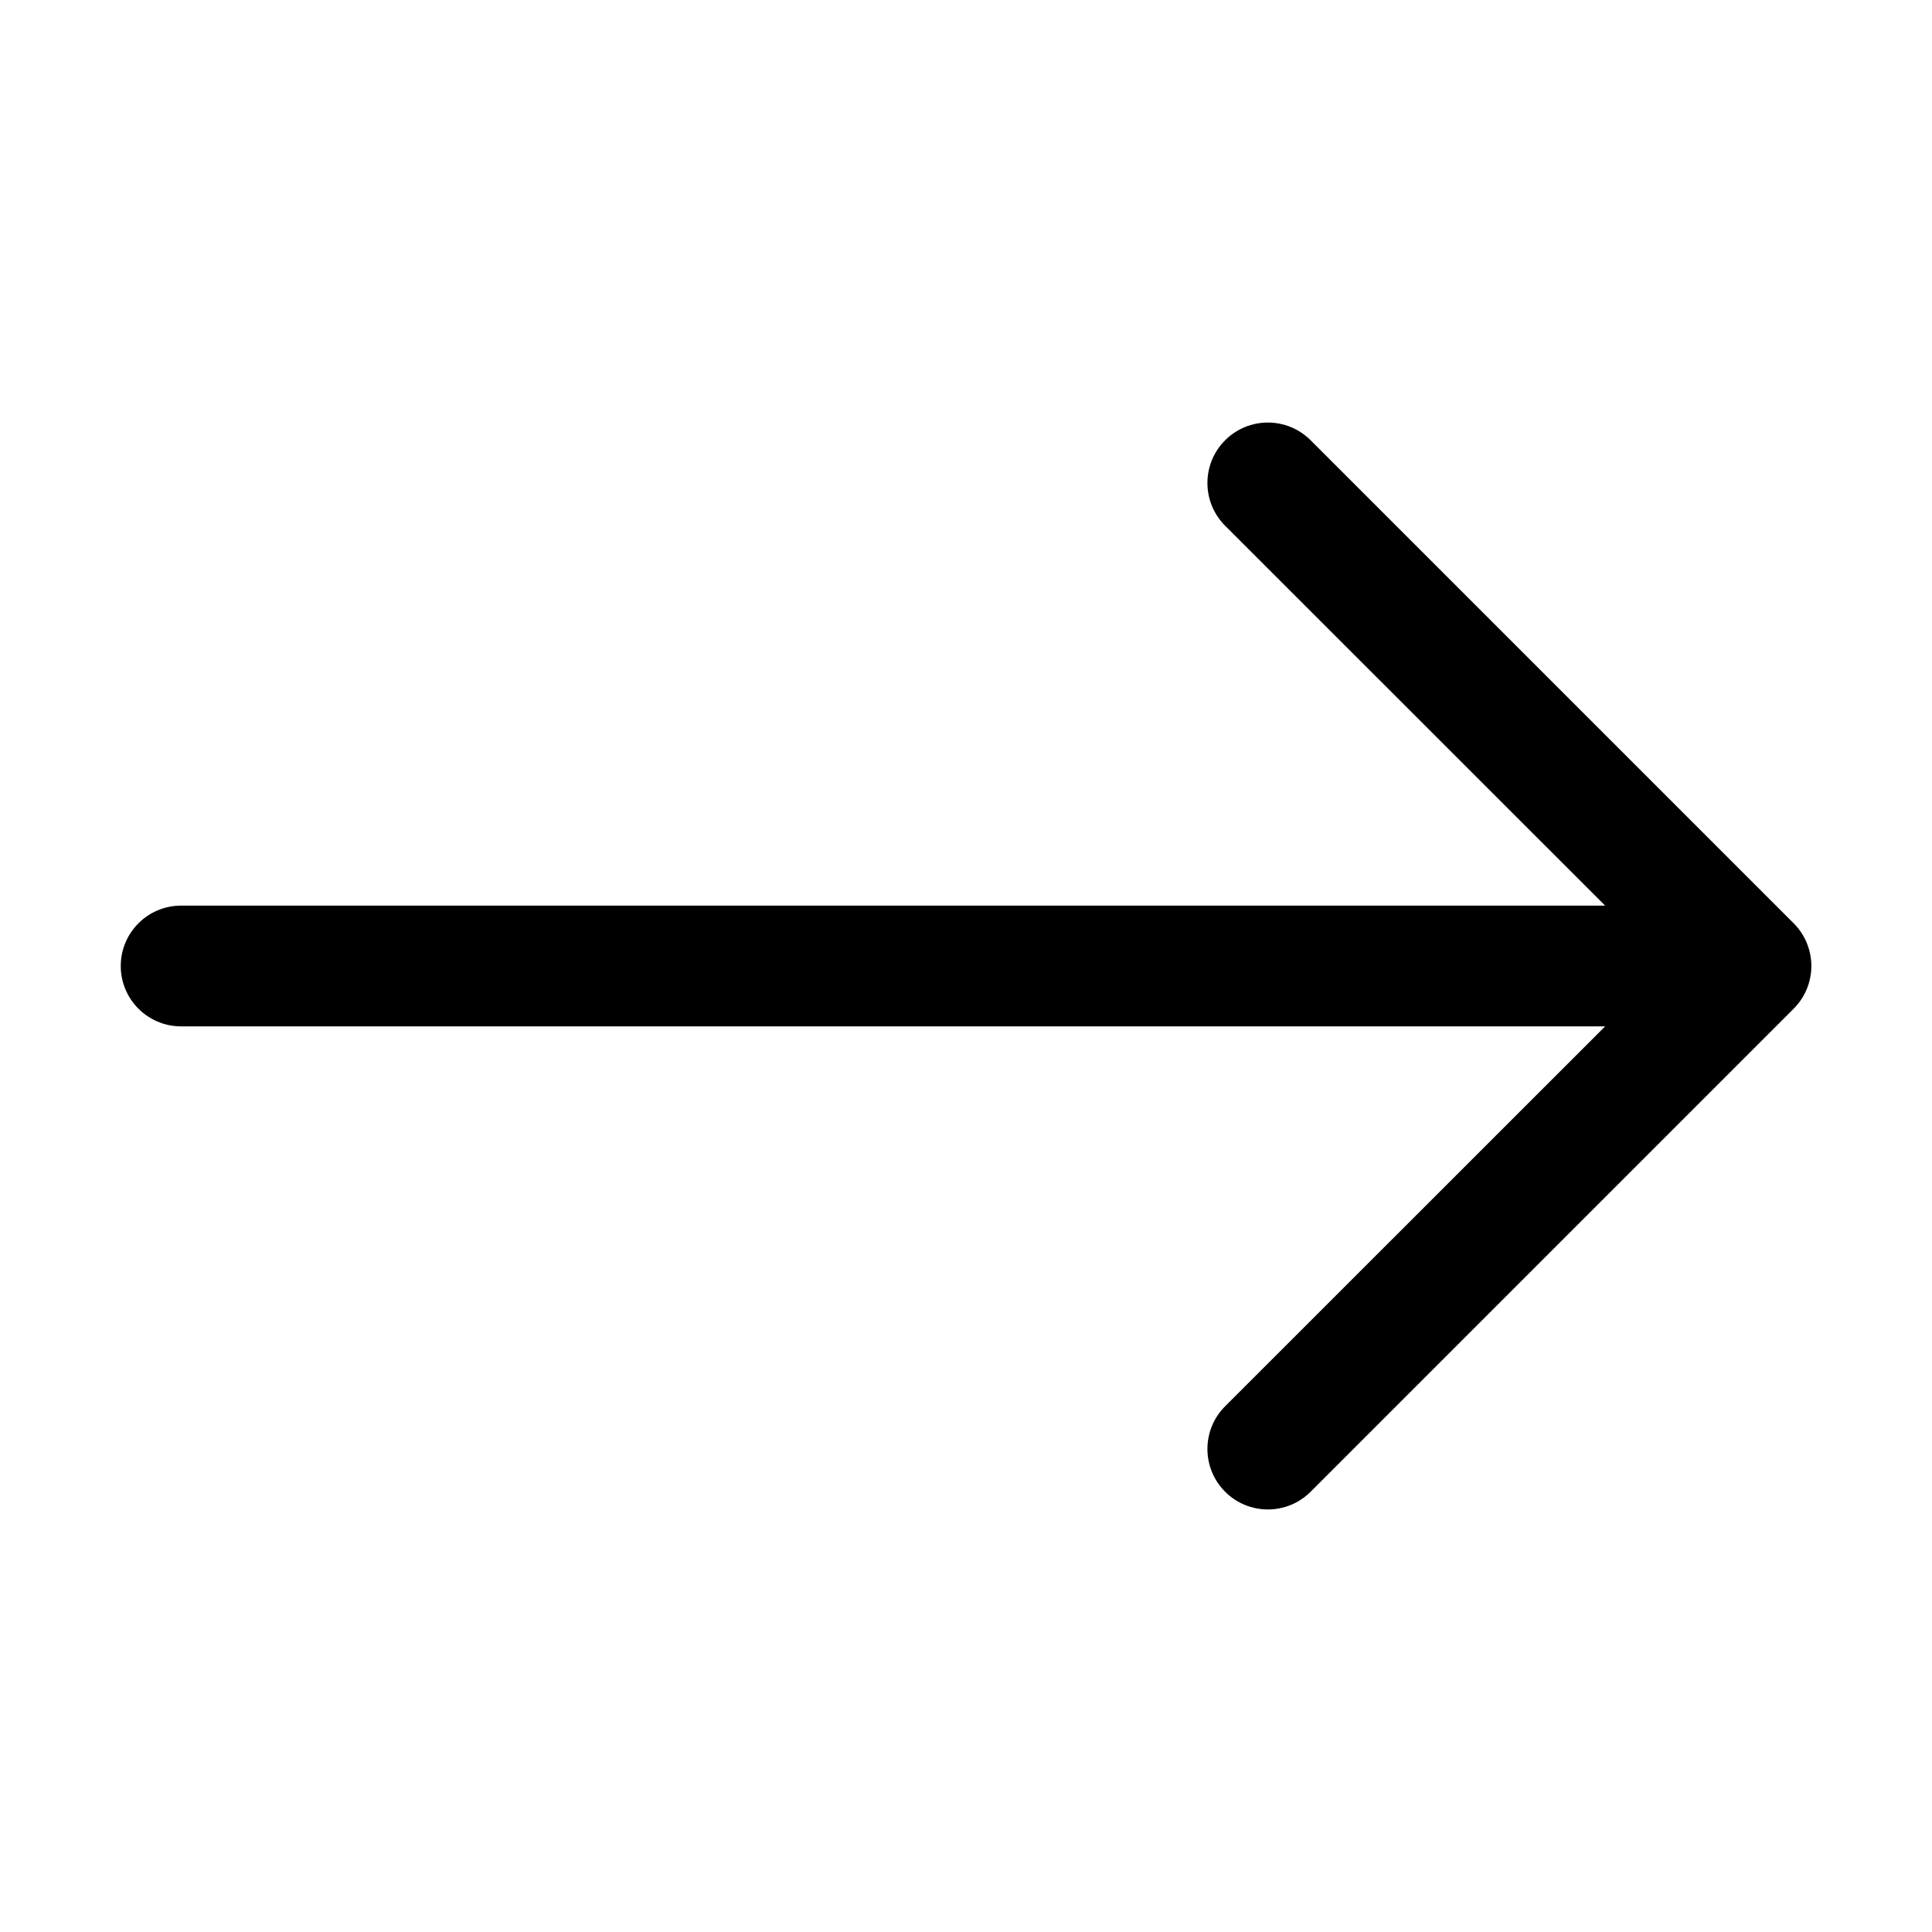
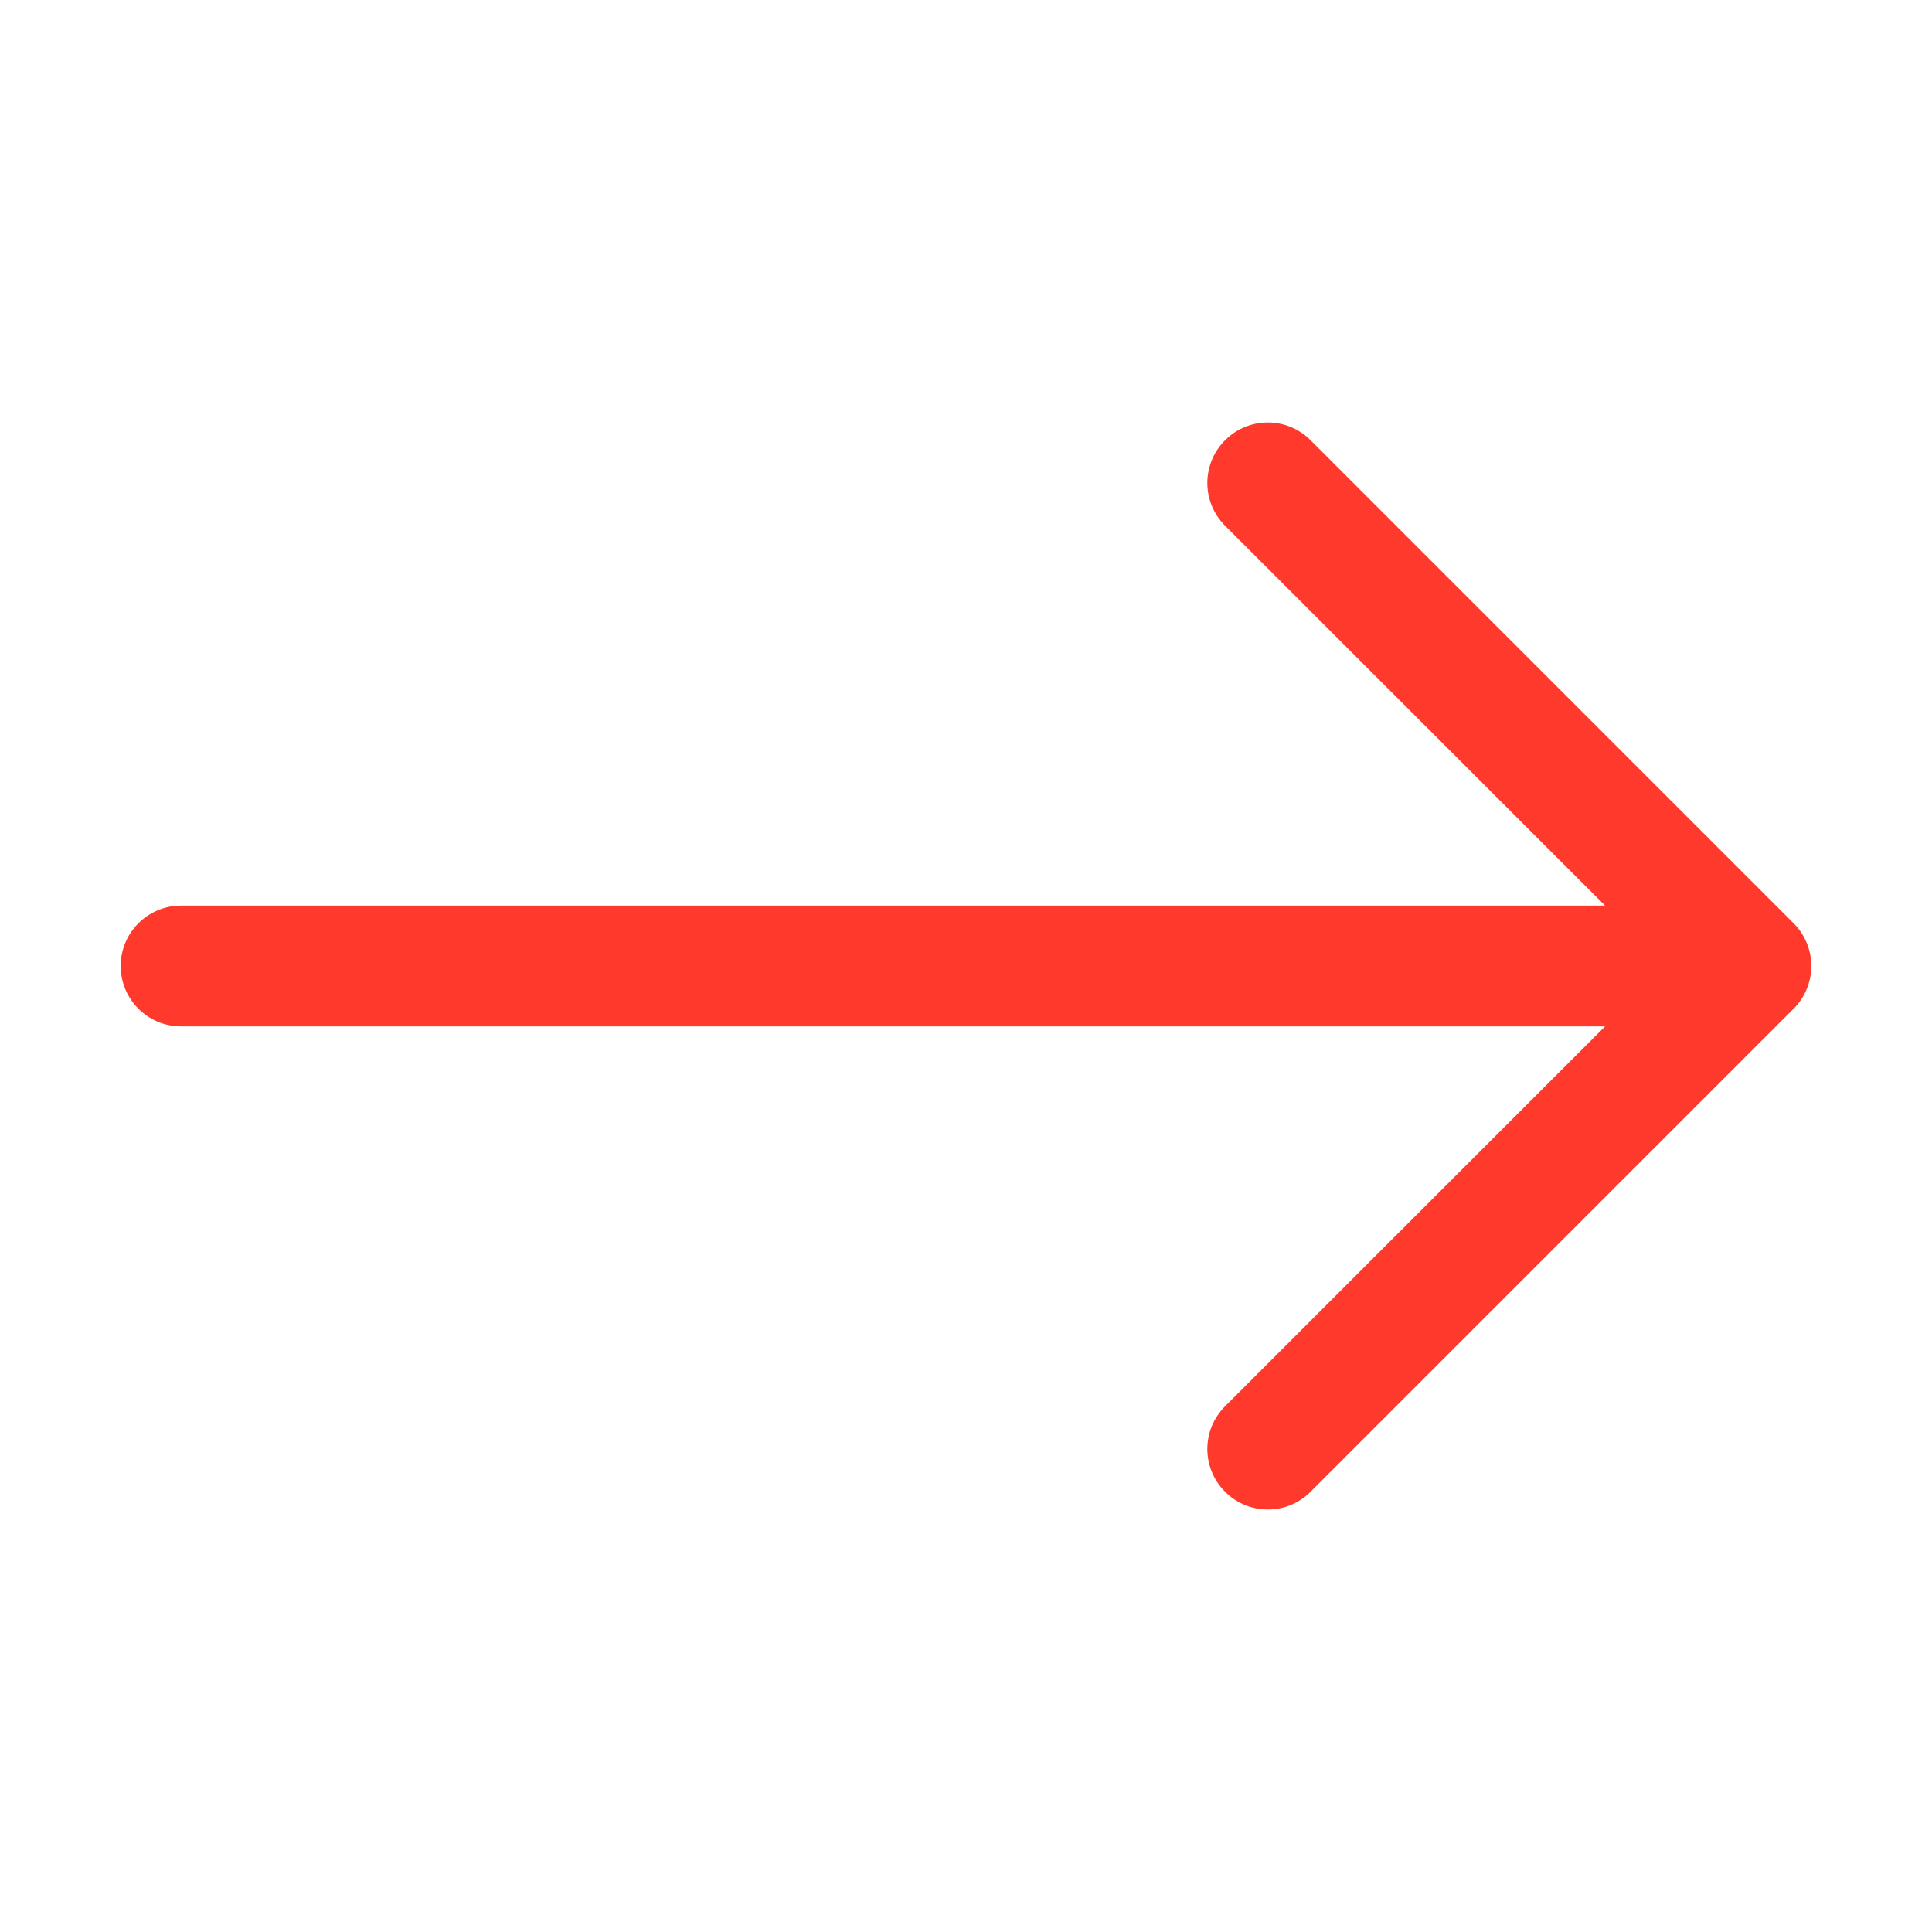
- <svg xmlns="http://www.w3.org/2000/svg" width="16" height="16" fill="currentColor" class="bi bi-arrow-right" viewBox="0 0 16 16">
-   <path fill-rule="evenodd" d="M1 8a.5.5 0 0 1 .5-.5h11.793l-3.147-3.146a.5.5 0 0 1 .708-.708l4 4a.5.5 0 0 1 0 .708l-4 4a.5.5 0 0 1-.708-.708L13.293 8.5H1.5A.5.5 0 0 1 1 8z" />
+ <svg xmlns="http://www.w3.org/2000/svg" version="1.1" width="16" height="16" viewBox="0,0,256,256">
+   <g fill="#ff392b" fill-rule="evenodd" stroke="none" stroke-width="1" stroke-linecap="butt" stroke-linejoin="miter" stroke-miterlimit="10" stroke-dasharray="" stroke-dashoffset="0" font-family="none" font-weight="none" font-size="none" text-anchor="none" style="mix-blend-mode: normal">
+     <g transform="translate(-0.00715,0) scale(16,16)">
+       <path d="M1,8c0,-0.276 0.224,-0.5 0.5,-0.5h11.793l-3.147,-3.146c-0.196,-0.196 -0.196,-0.512 0,-0.708c0.196,-0.196 0.512,-0.196 0.708,0l4,4c0.094,0.094 0.147,0.221 0.147,0.354c0,0.133 -0.053,0.26 -0.147,0.354l-4,4c-0.196,0.196 -0.512,0.196 -0.708,0c-0.196,-0.196 -0.196,-0.512 0,-0.708l3.147,-3.146h-11.793c-0.276,0 -0.5,-0.224 -0.5,-0.5z" />
+     </g>
+   </g>
</svg>
